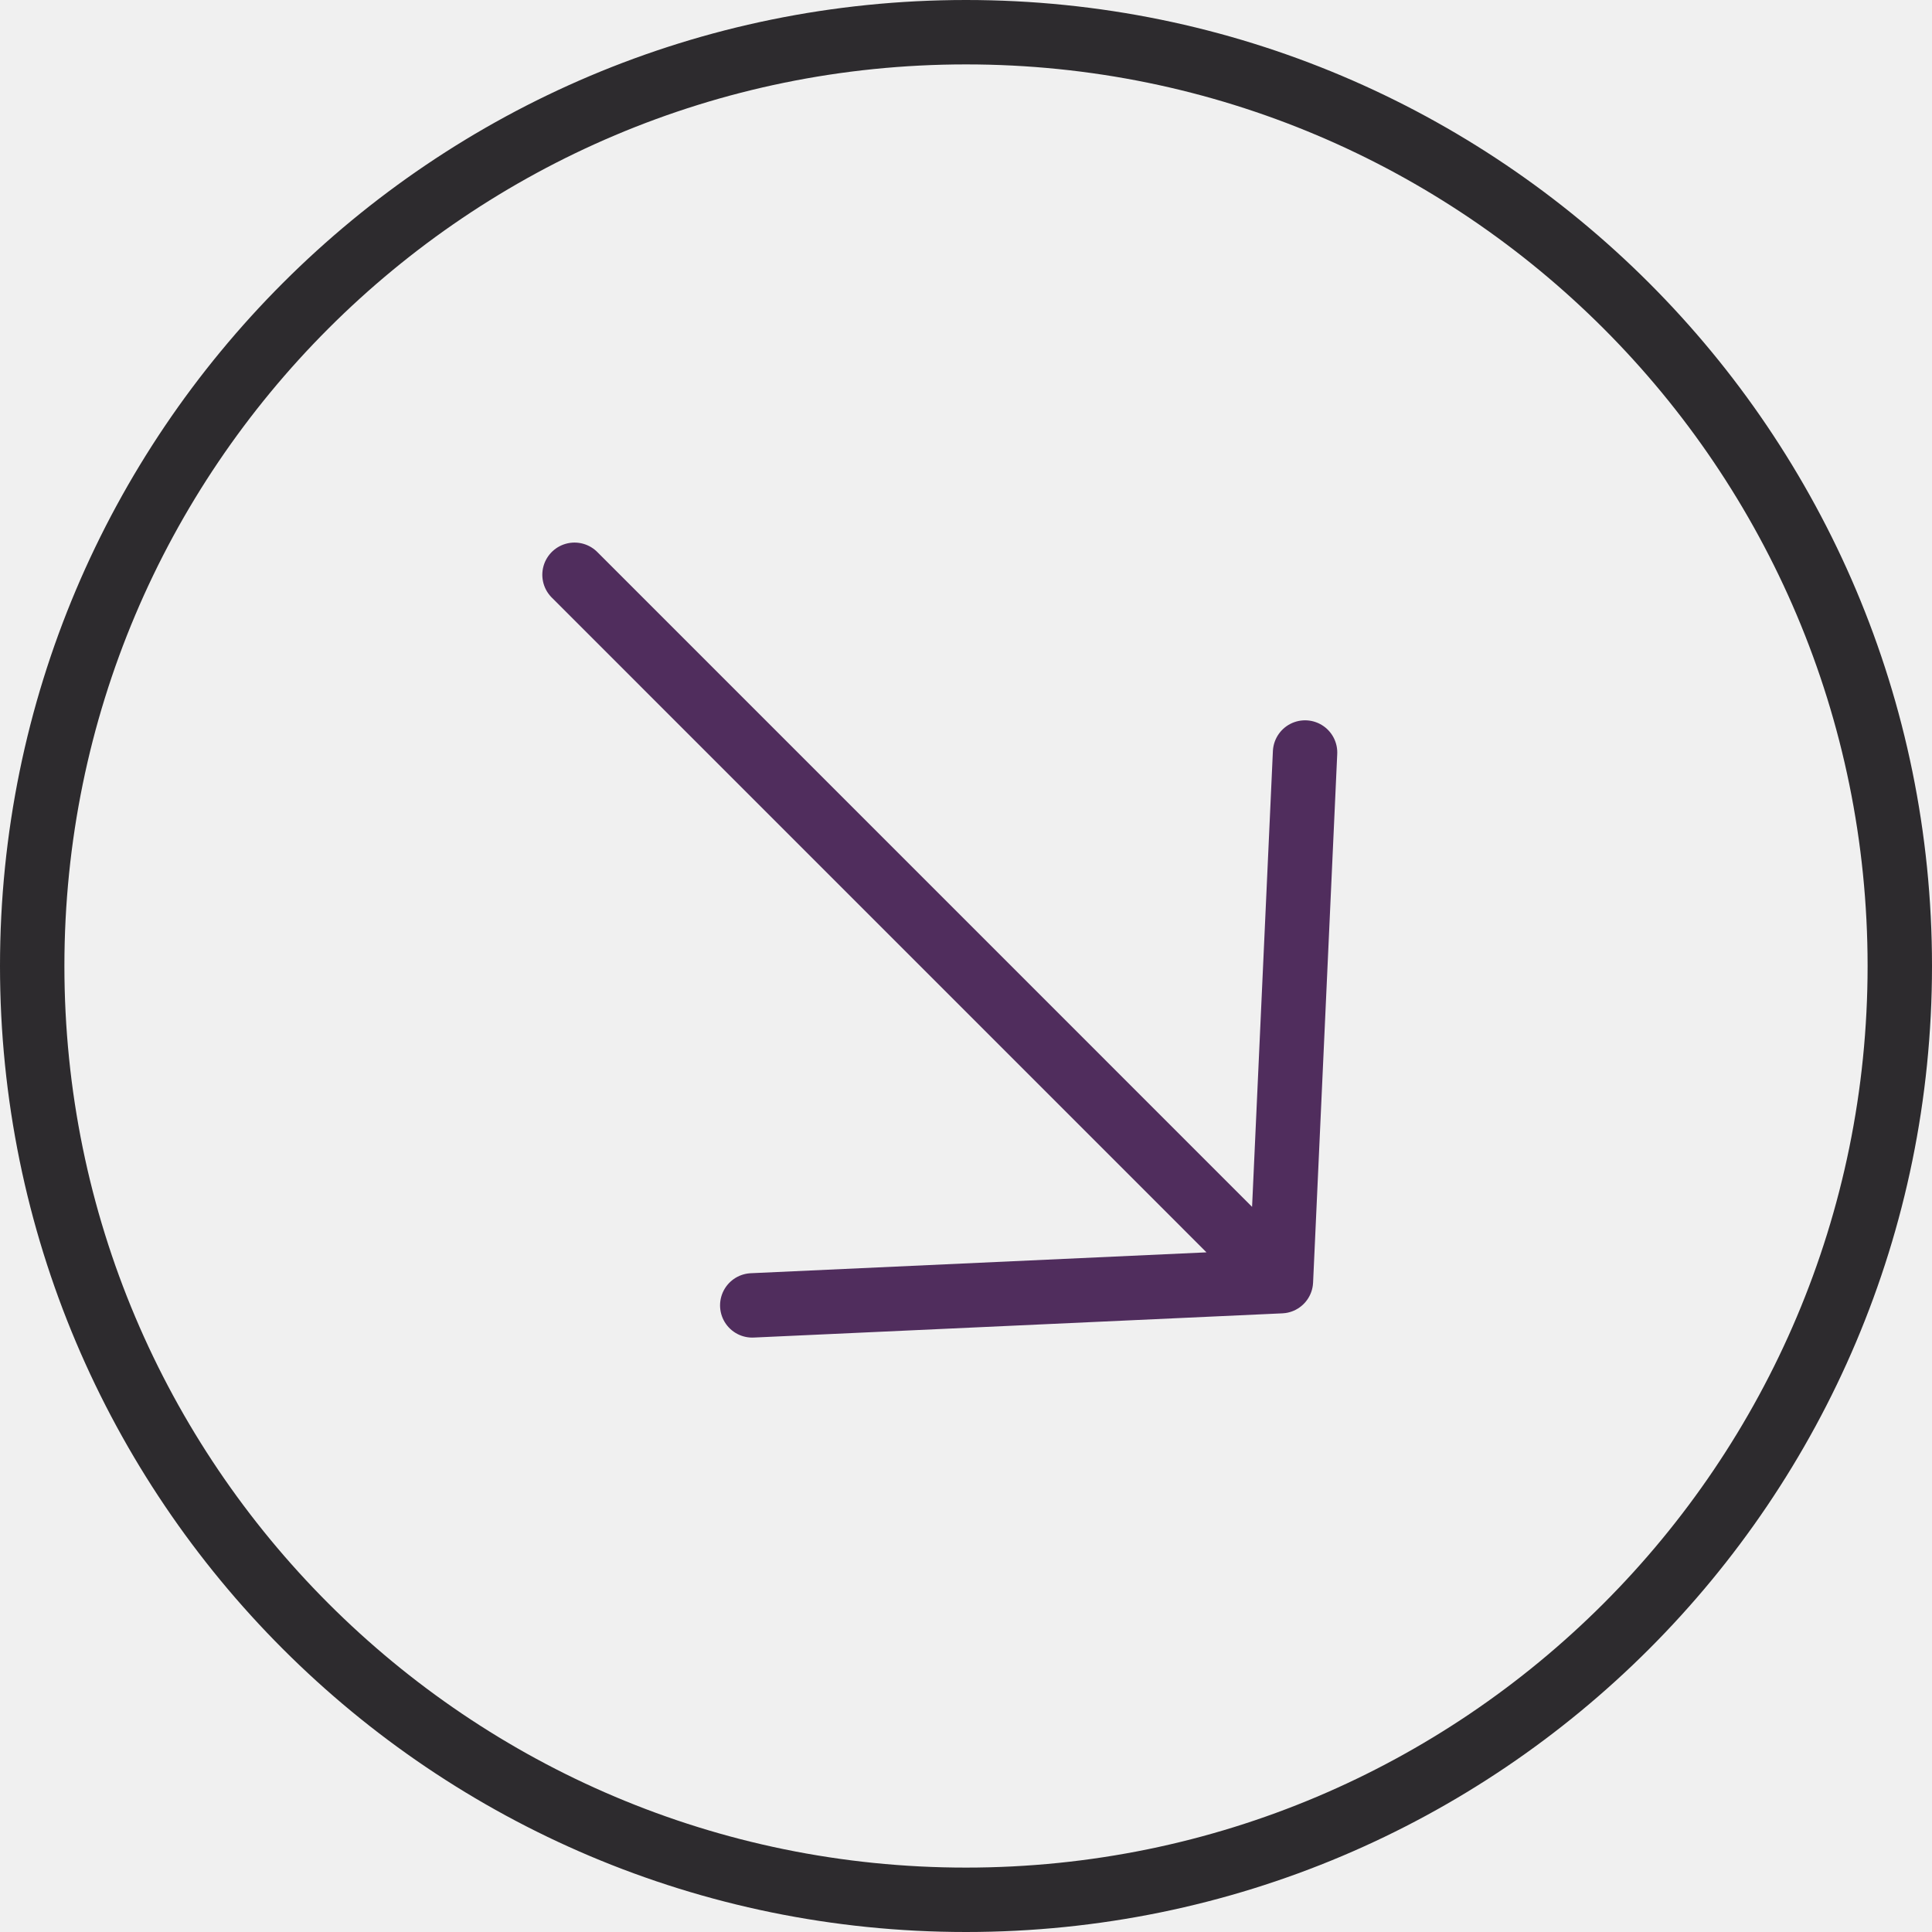
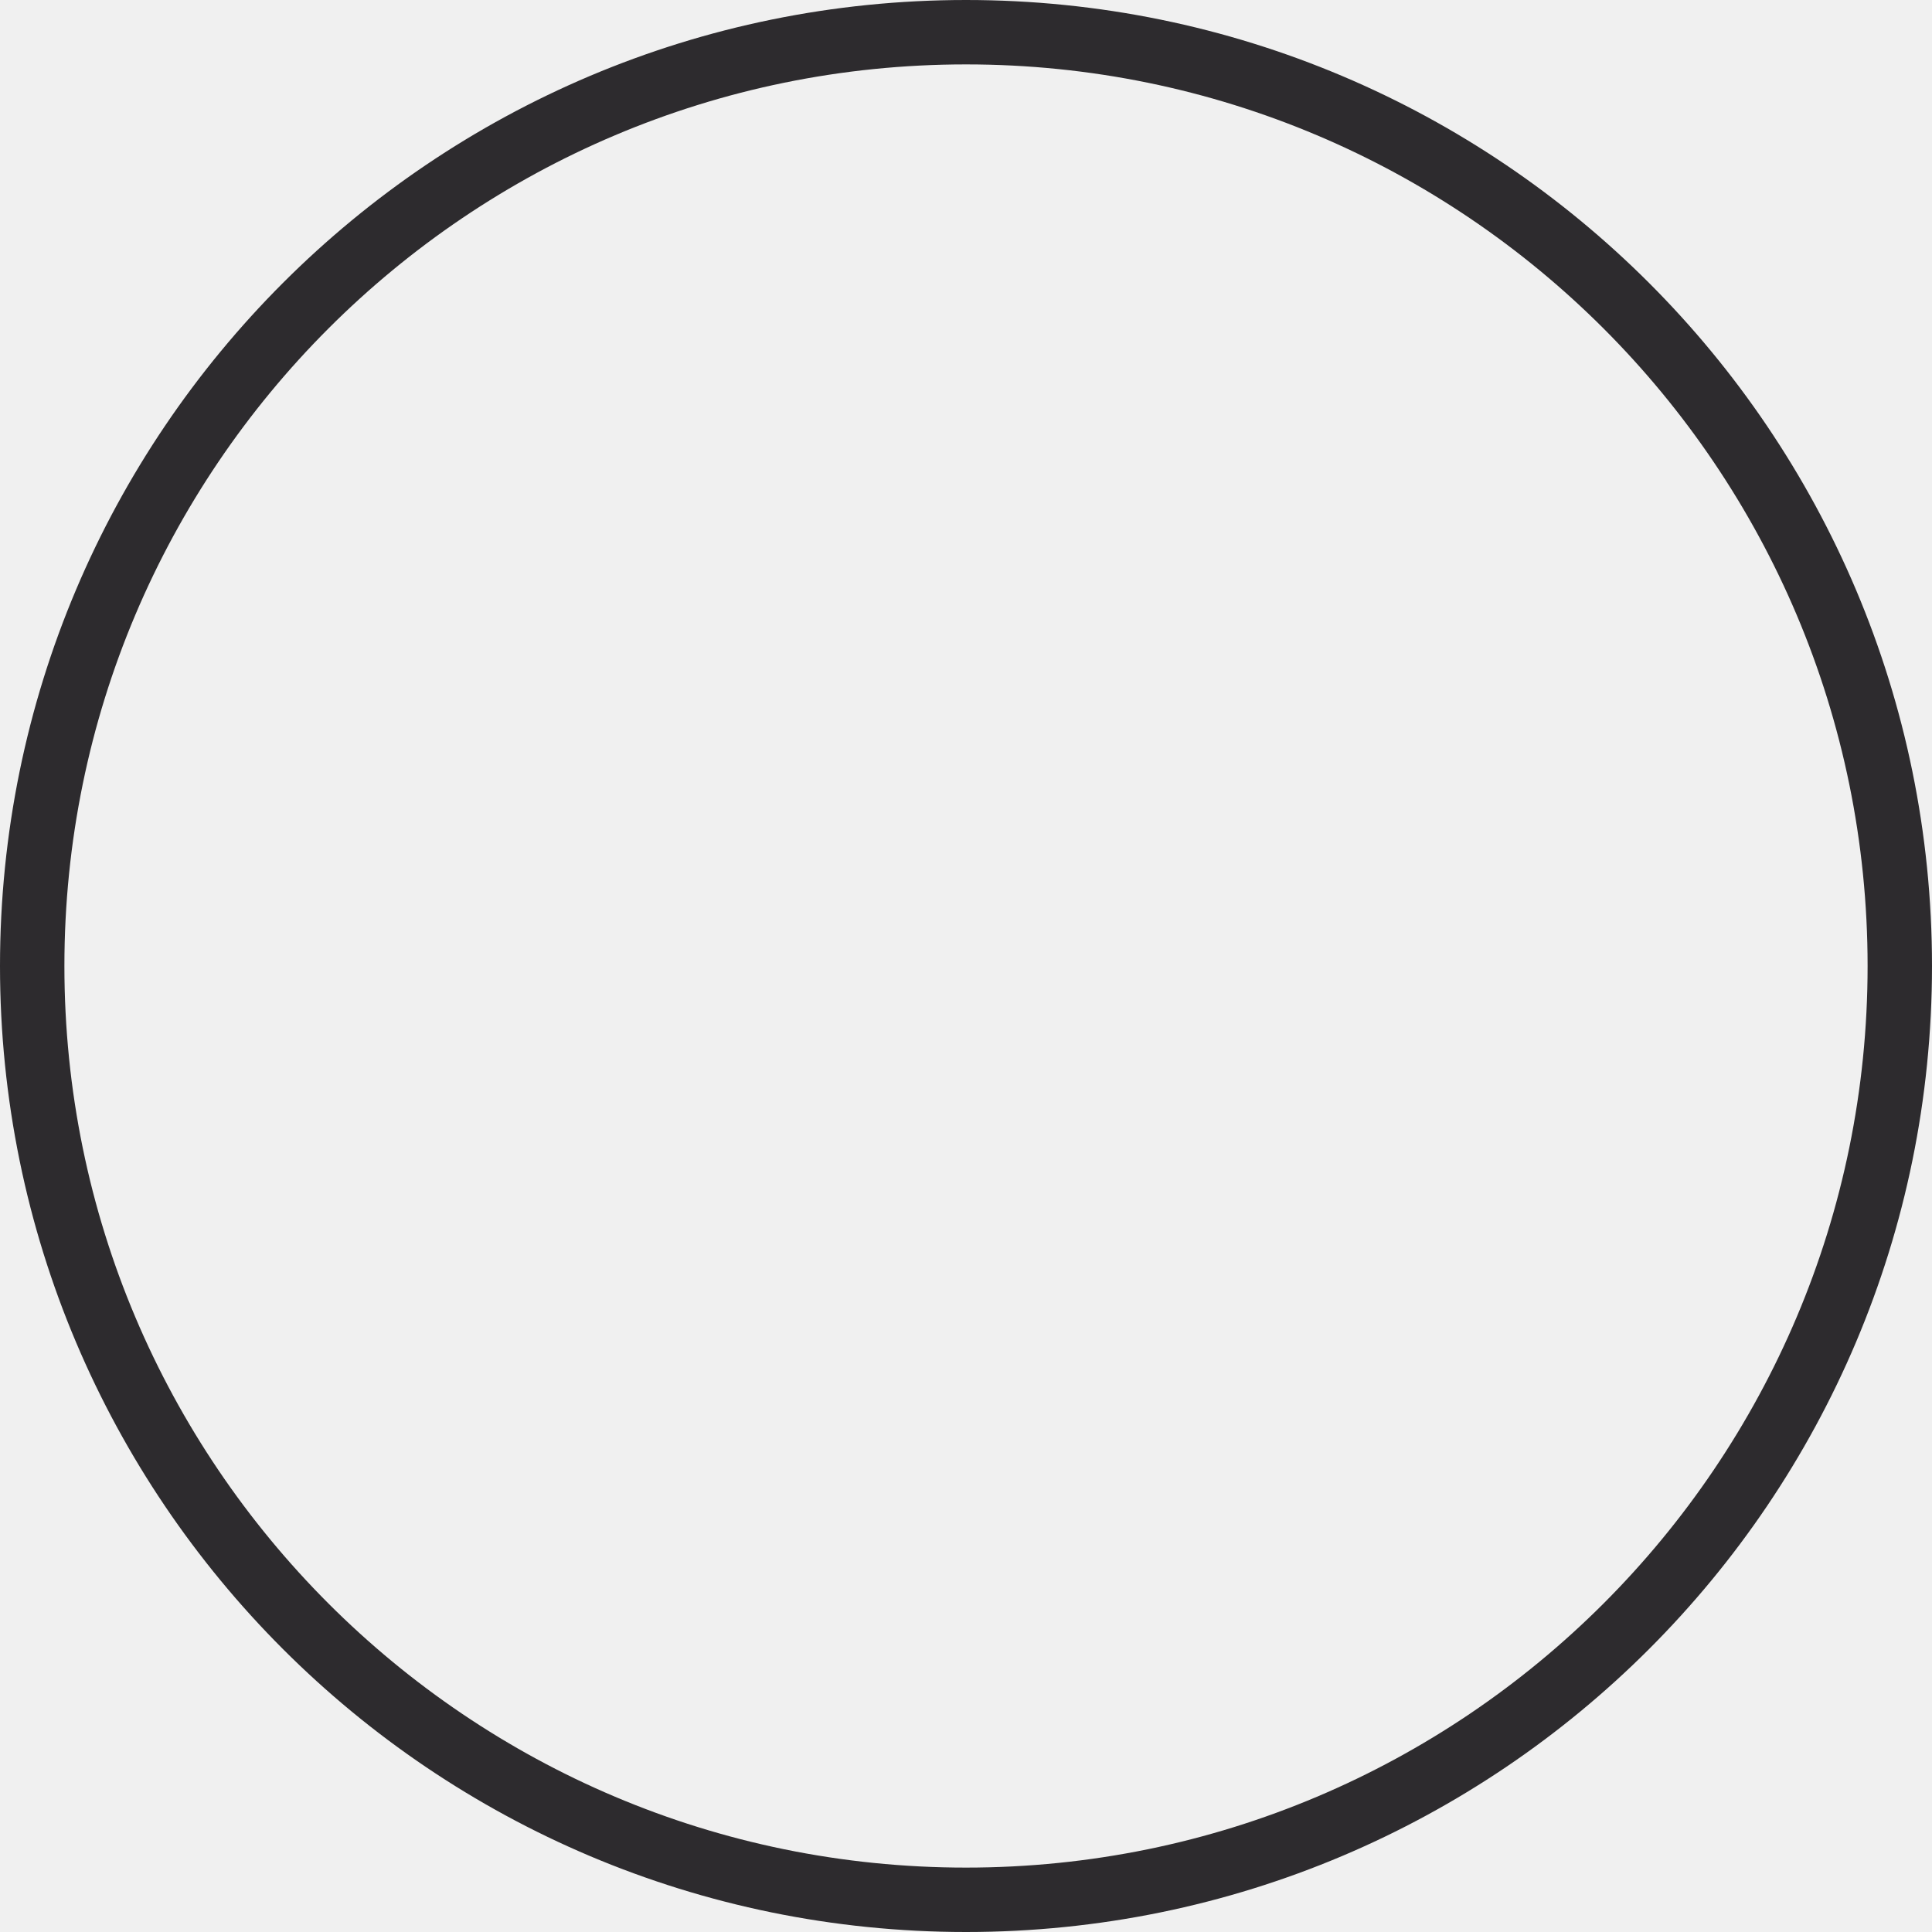
<svg xmlns="http://www.w3.org/2000/svg" width="30" height="30" viewBox="0 0 30 30" fill="none">
  <circle cx="15" cy="15" r="14.5" stroke="#2D2B2E" />
  <g clip-path="url(#clip0_1_706)">
-     <path d="M20.265 11.685L19.89 19.894L11.681 20.27M8.921 8.925L19.78 19.785" stroke="#502D5D" stroke-miterlimit="10" stroke-linecap="round" stroke-linejoin="round" />
+     <path d="M20.265 11.685L19.89 19.894L11.681 20.27M8.921 8.925L19.78 19.785" stroke="83418D" stroke-miterlimit="10" stroke-linecap="round" stroke-linejoin="round" />
  </g>
  <defs>
    <clipPath id="clip0_1_706">
      <rect width="17.062" height="19.715" fill="white" transform="translate(2.09473 14.3256) rotate(-45)" />
    </clipPath>
  </defs>
</svg>
